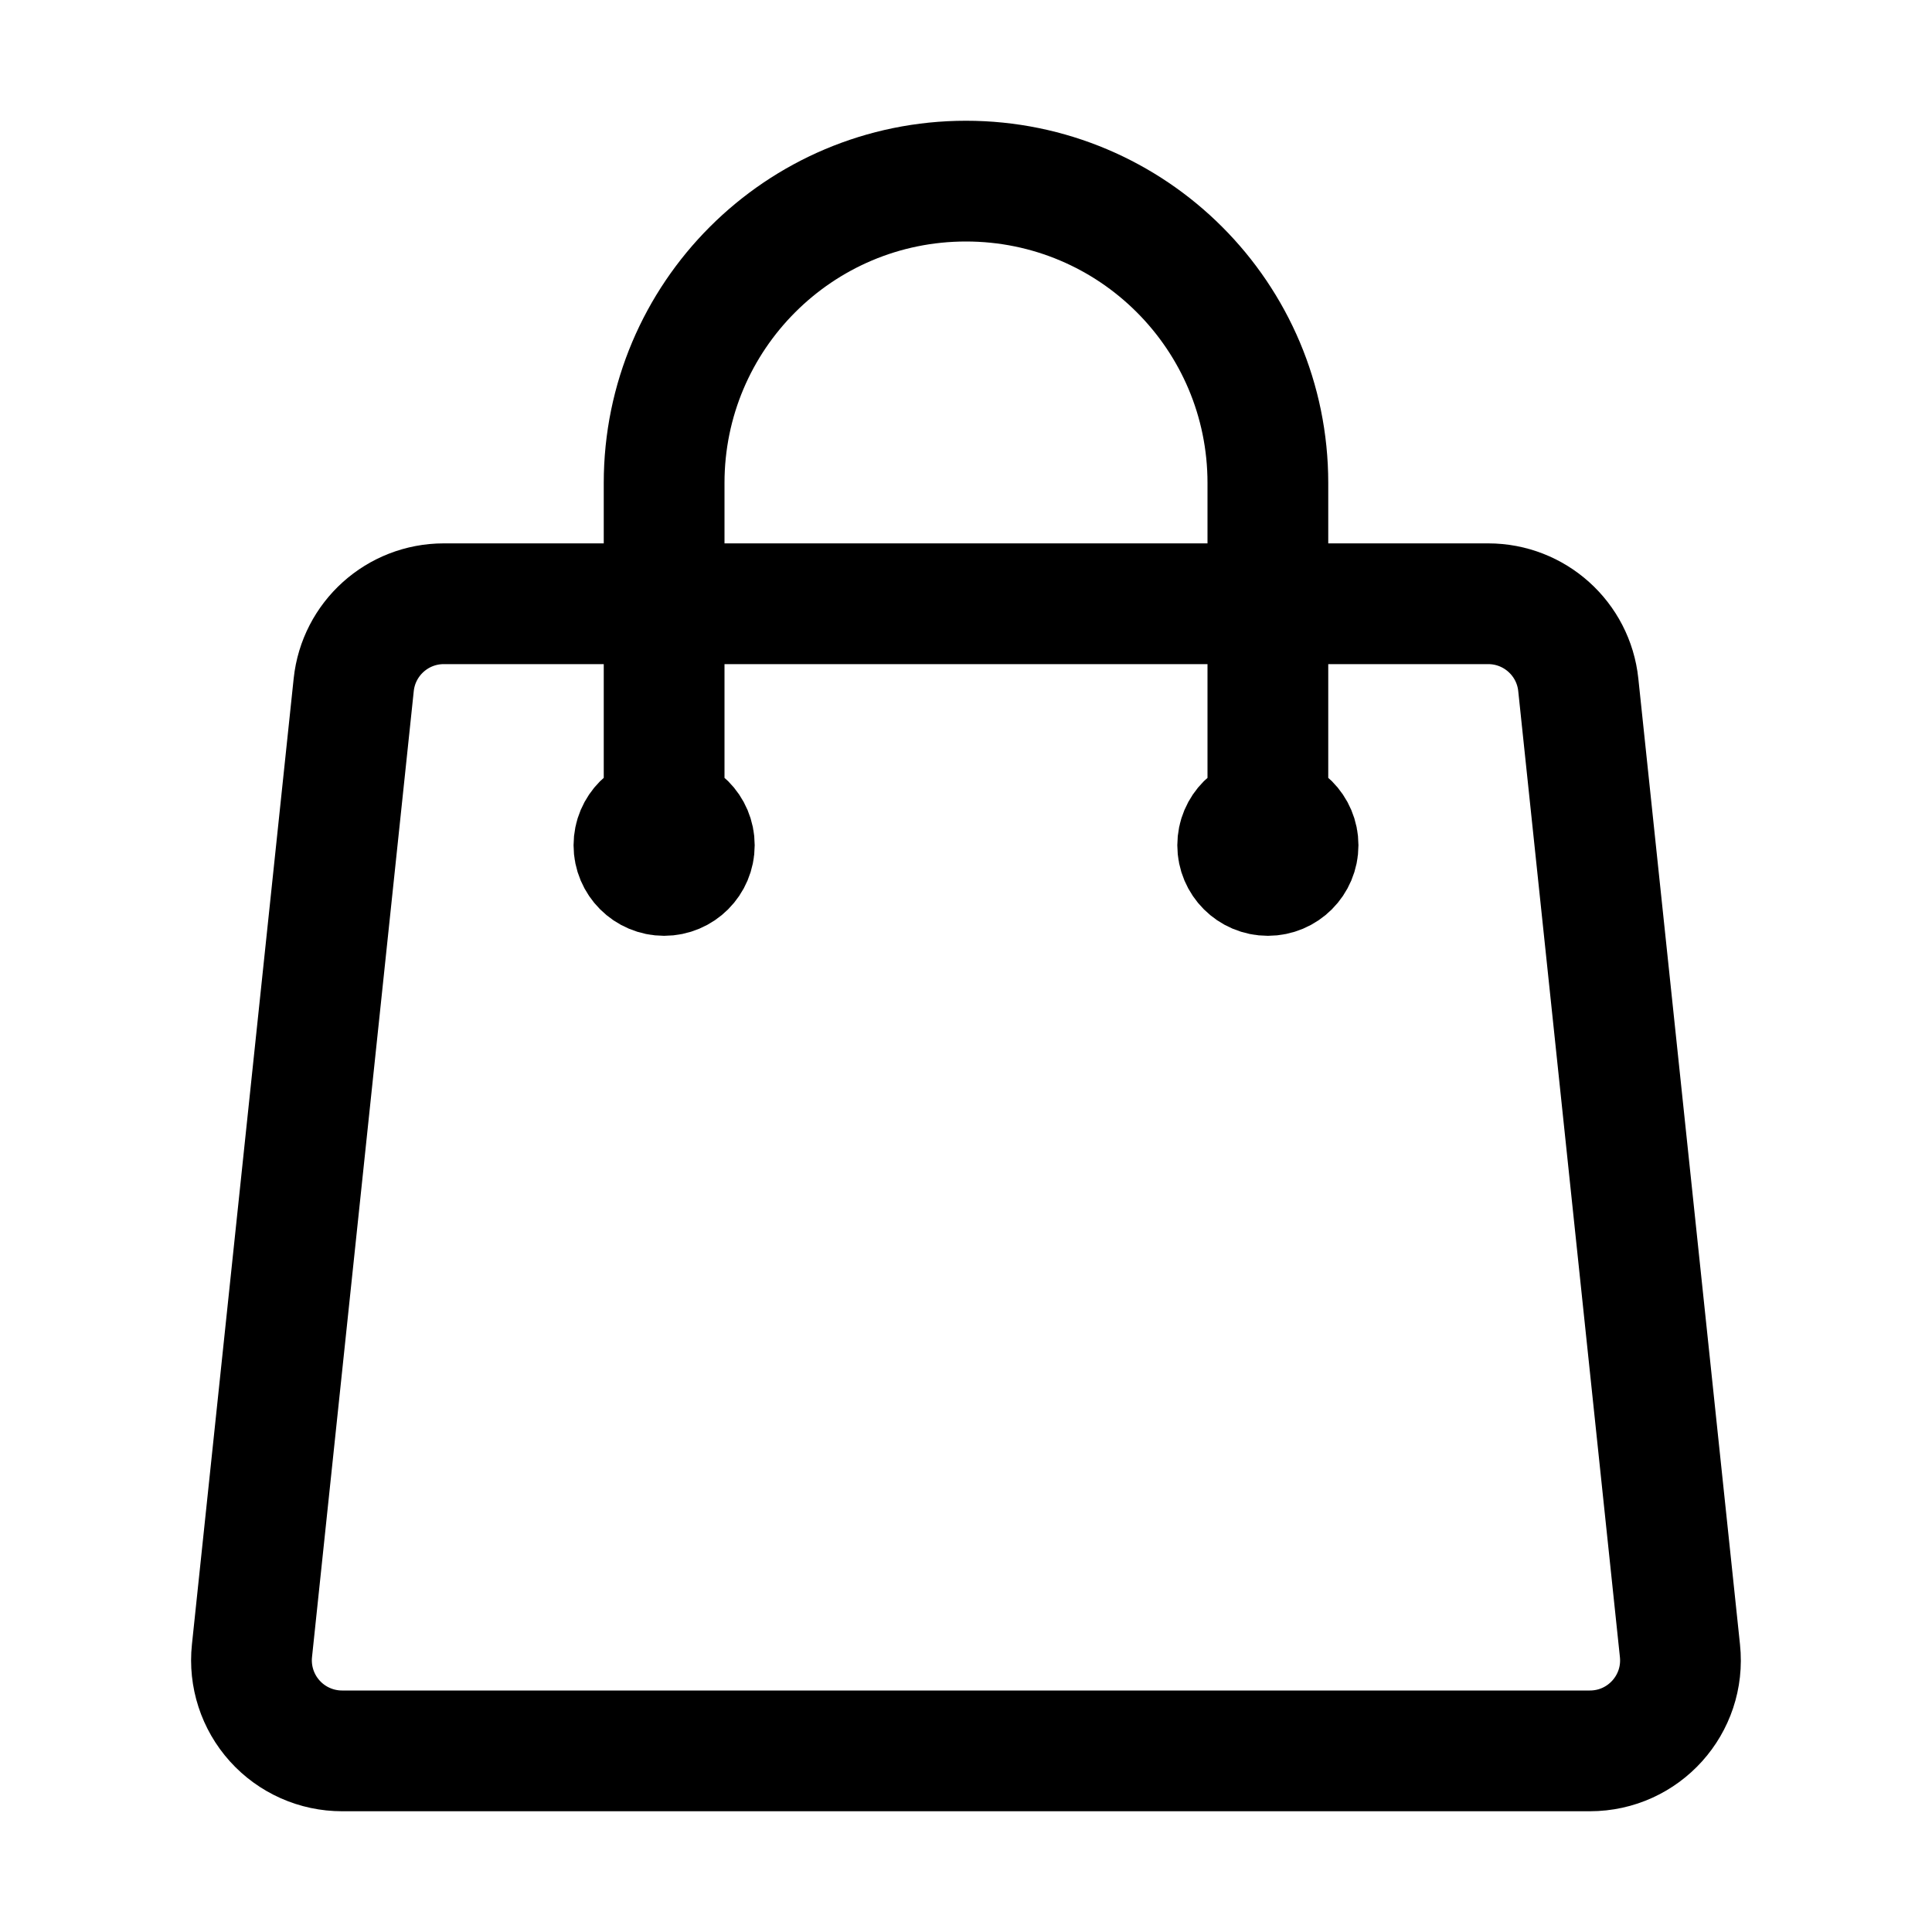
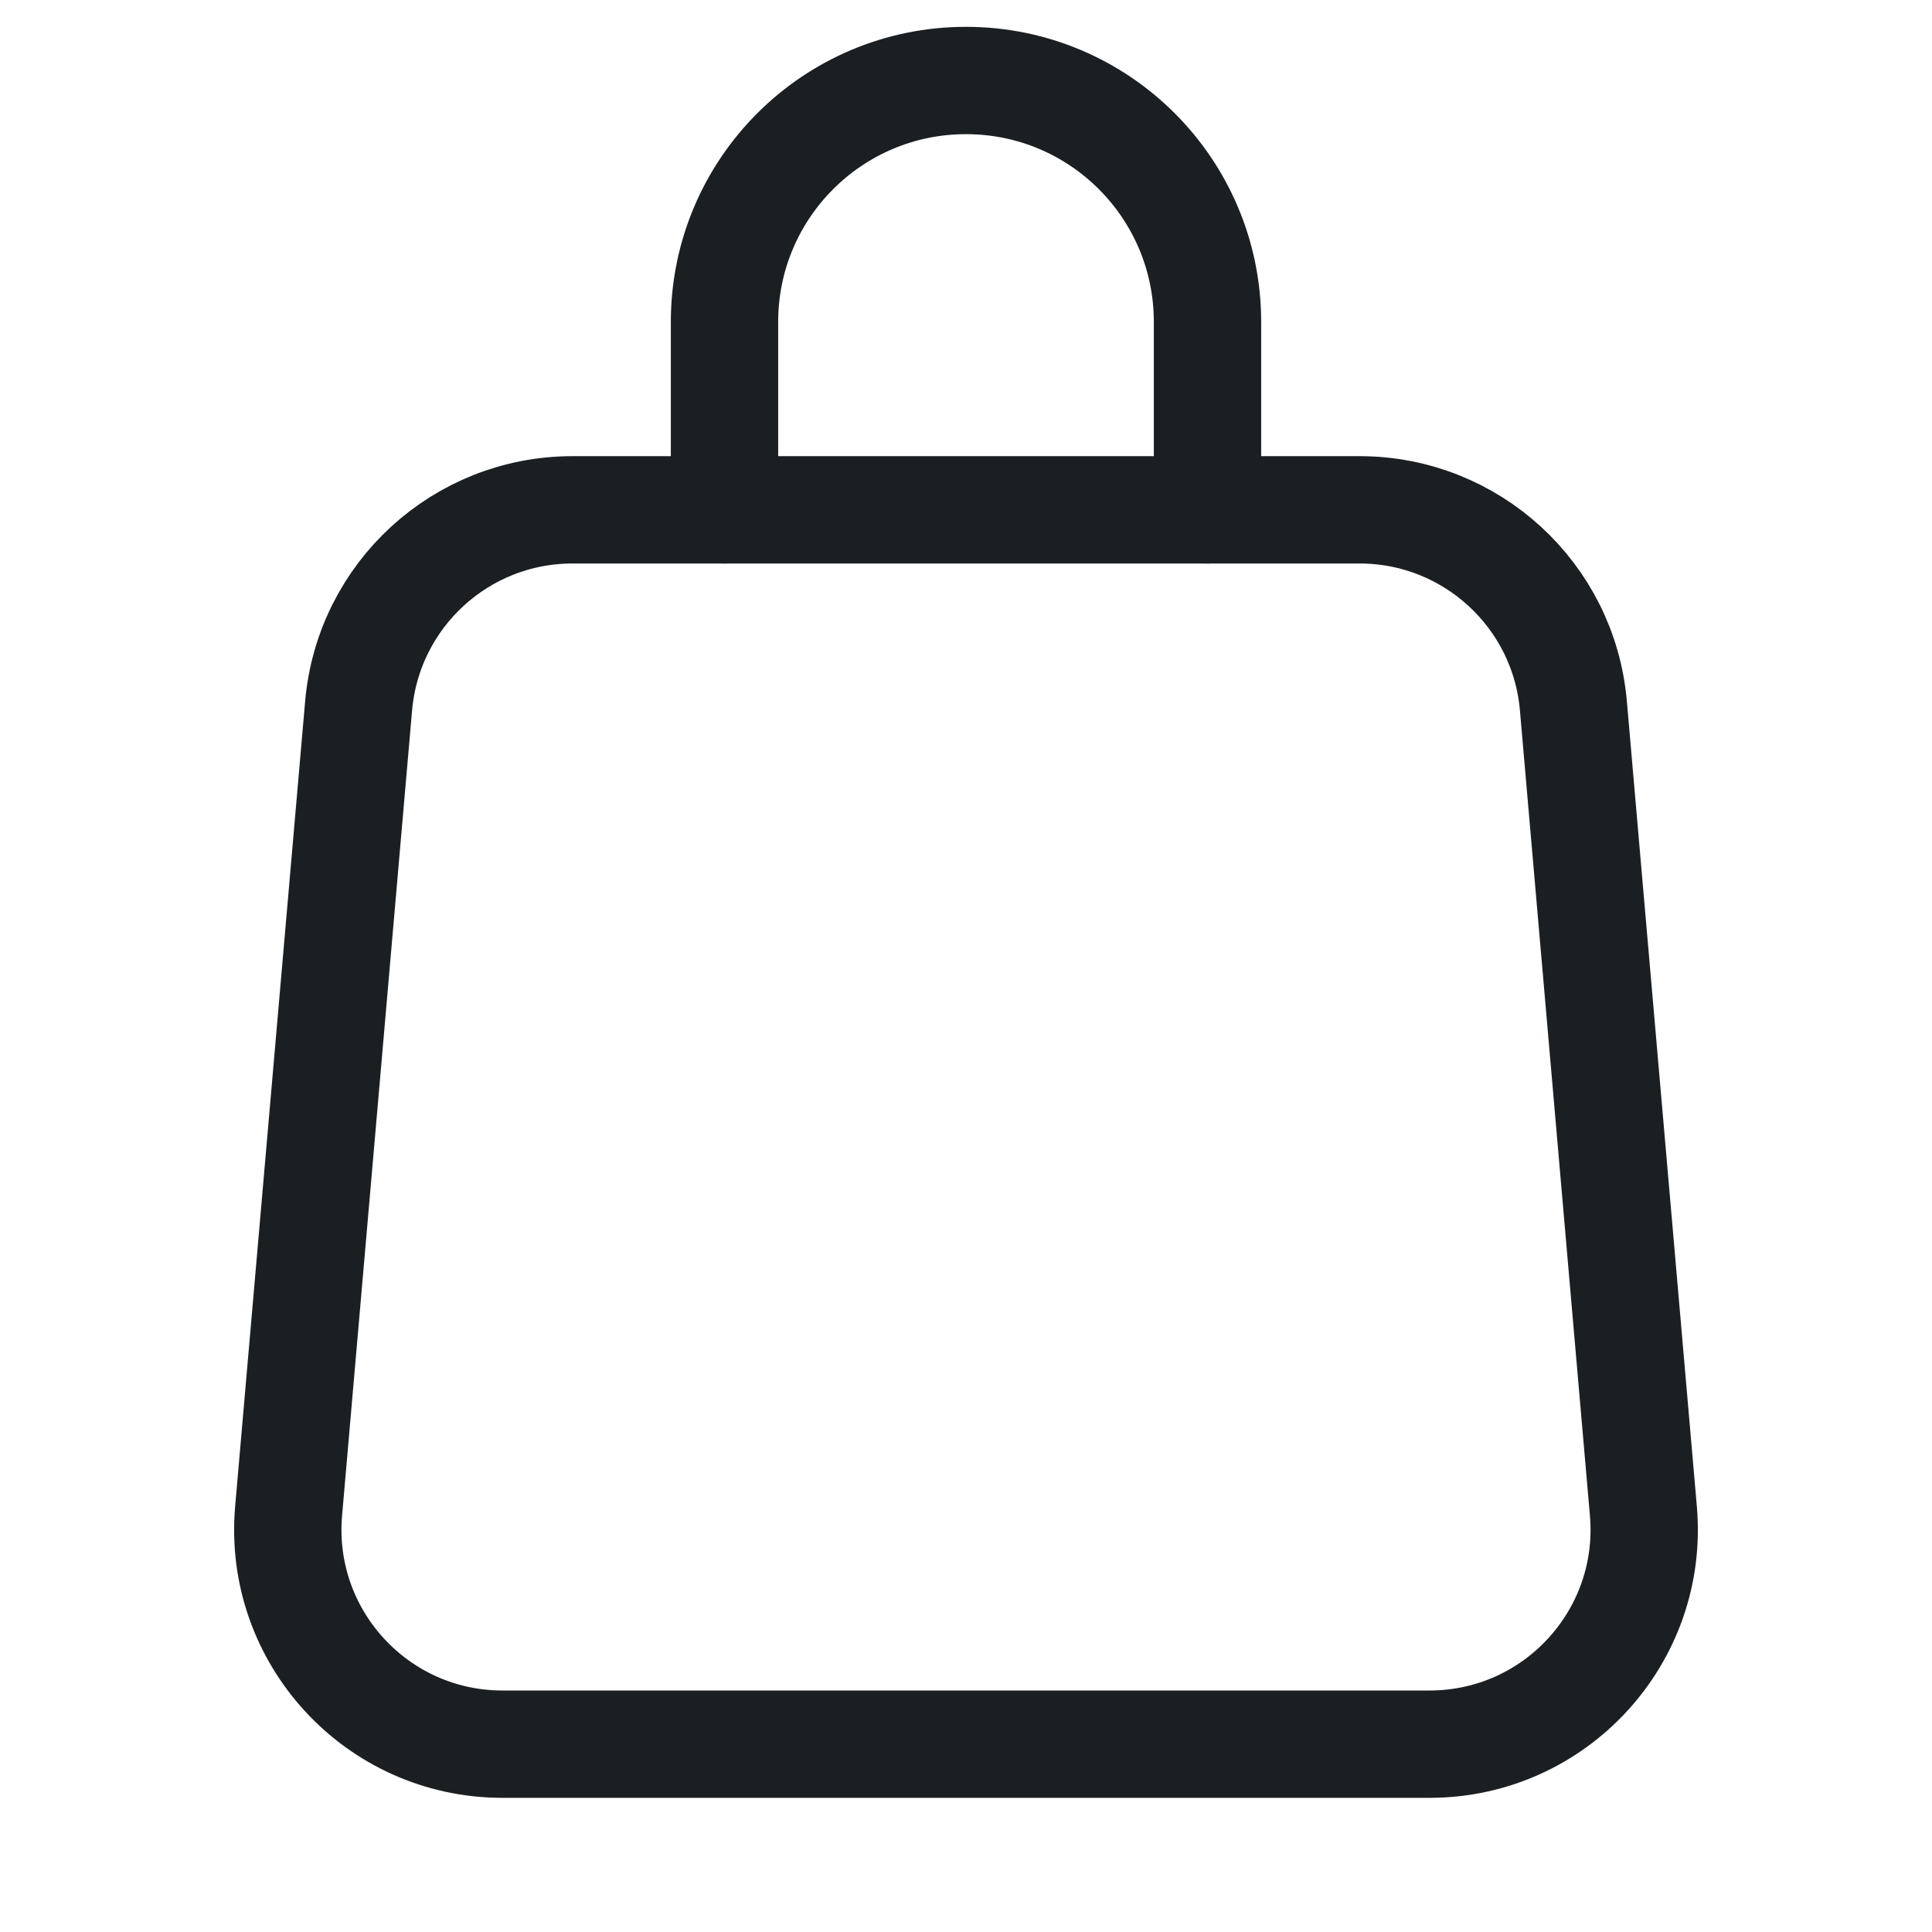
- <svg xmlns="http://www.w3.org/2000/svg" fill="none" viewBox="0 0 24 24" stroke-width="1.5" stroke="currentColor" class="size-6">
-   <path stroke-linecap="round" stroke-linejoin="round" d="M15.75 10.5V6a3.75 3.75 0 1 0-7.5 0v4.5m11.356-1.993 1.263 12c.07.665-.45 1.243-1.119 1.243H4.25a1.125 1.125 0 0 1-1.12-1.243l1.264-12A1.125 1.125 0 0 1 5.513 7.5h12.974c.576 0 1.059.435 1.119 1.007ZM8.625 10.5a.375.375 0 1 1-.75 0 .375.375 0 0 1 .75 0Zm7.5 0a.375.375 0 1 1-.75 0 .375.375 0 0 1 .75 0Z" />
+ <svg xmlns="http://www.w3.org/2000/svg" x="0px" y="0px" width="18px" height="18px" viewBox="0 0 18 18">
+   <path d="M6.75,4.75v-1.75c0-1.243,1.007-2.25,2.25-2.25h0c1.243,0,2.25,1.007,2.25,2.25v1.75" fill="none" stroke="#1c1f21" stroke-linecap="round" stroke-linejoin="round" stroke-width="1" data-color="color-2" />
+   <path d="M5.334,4.75h7.333c1.037,0,1.903,.793,1.992,1.827l.652,7.5c.102,1.169-.82,2.173-1.992,2.173H4.681c-1.173,0-2.094-1.005-1.992-2.173l.652-7.5c.09-1.034,.955-1.827,1.992-1.827Z" fill="none" stroke="#1c1f21" stroke-linecap="round" stroke-linejoin="round" stroke-width="1" />
</svg>
